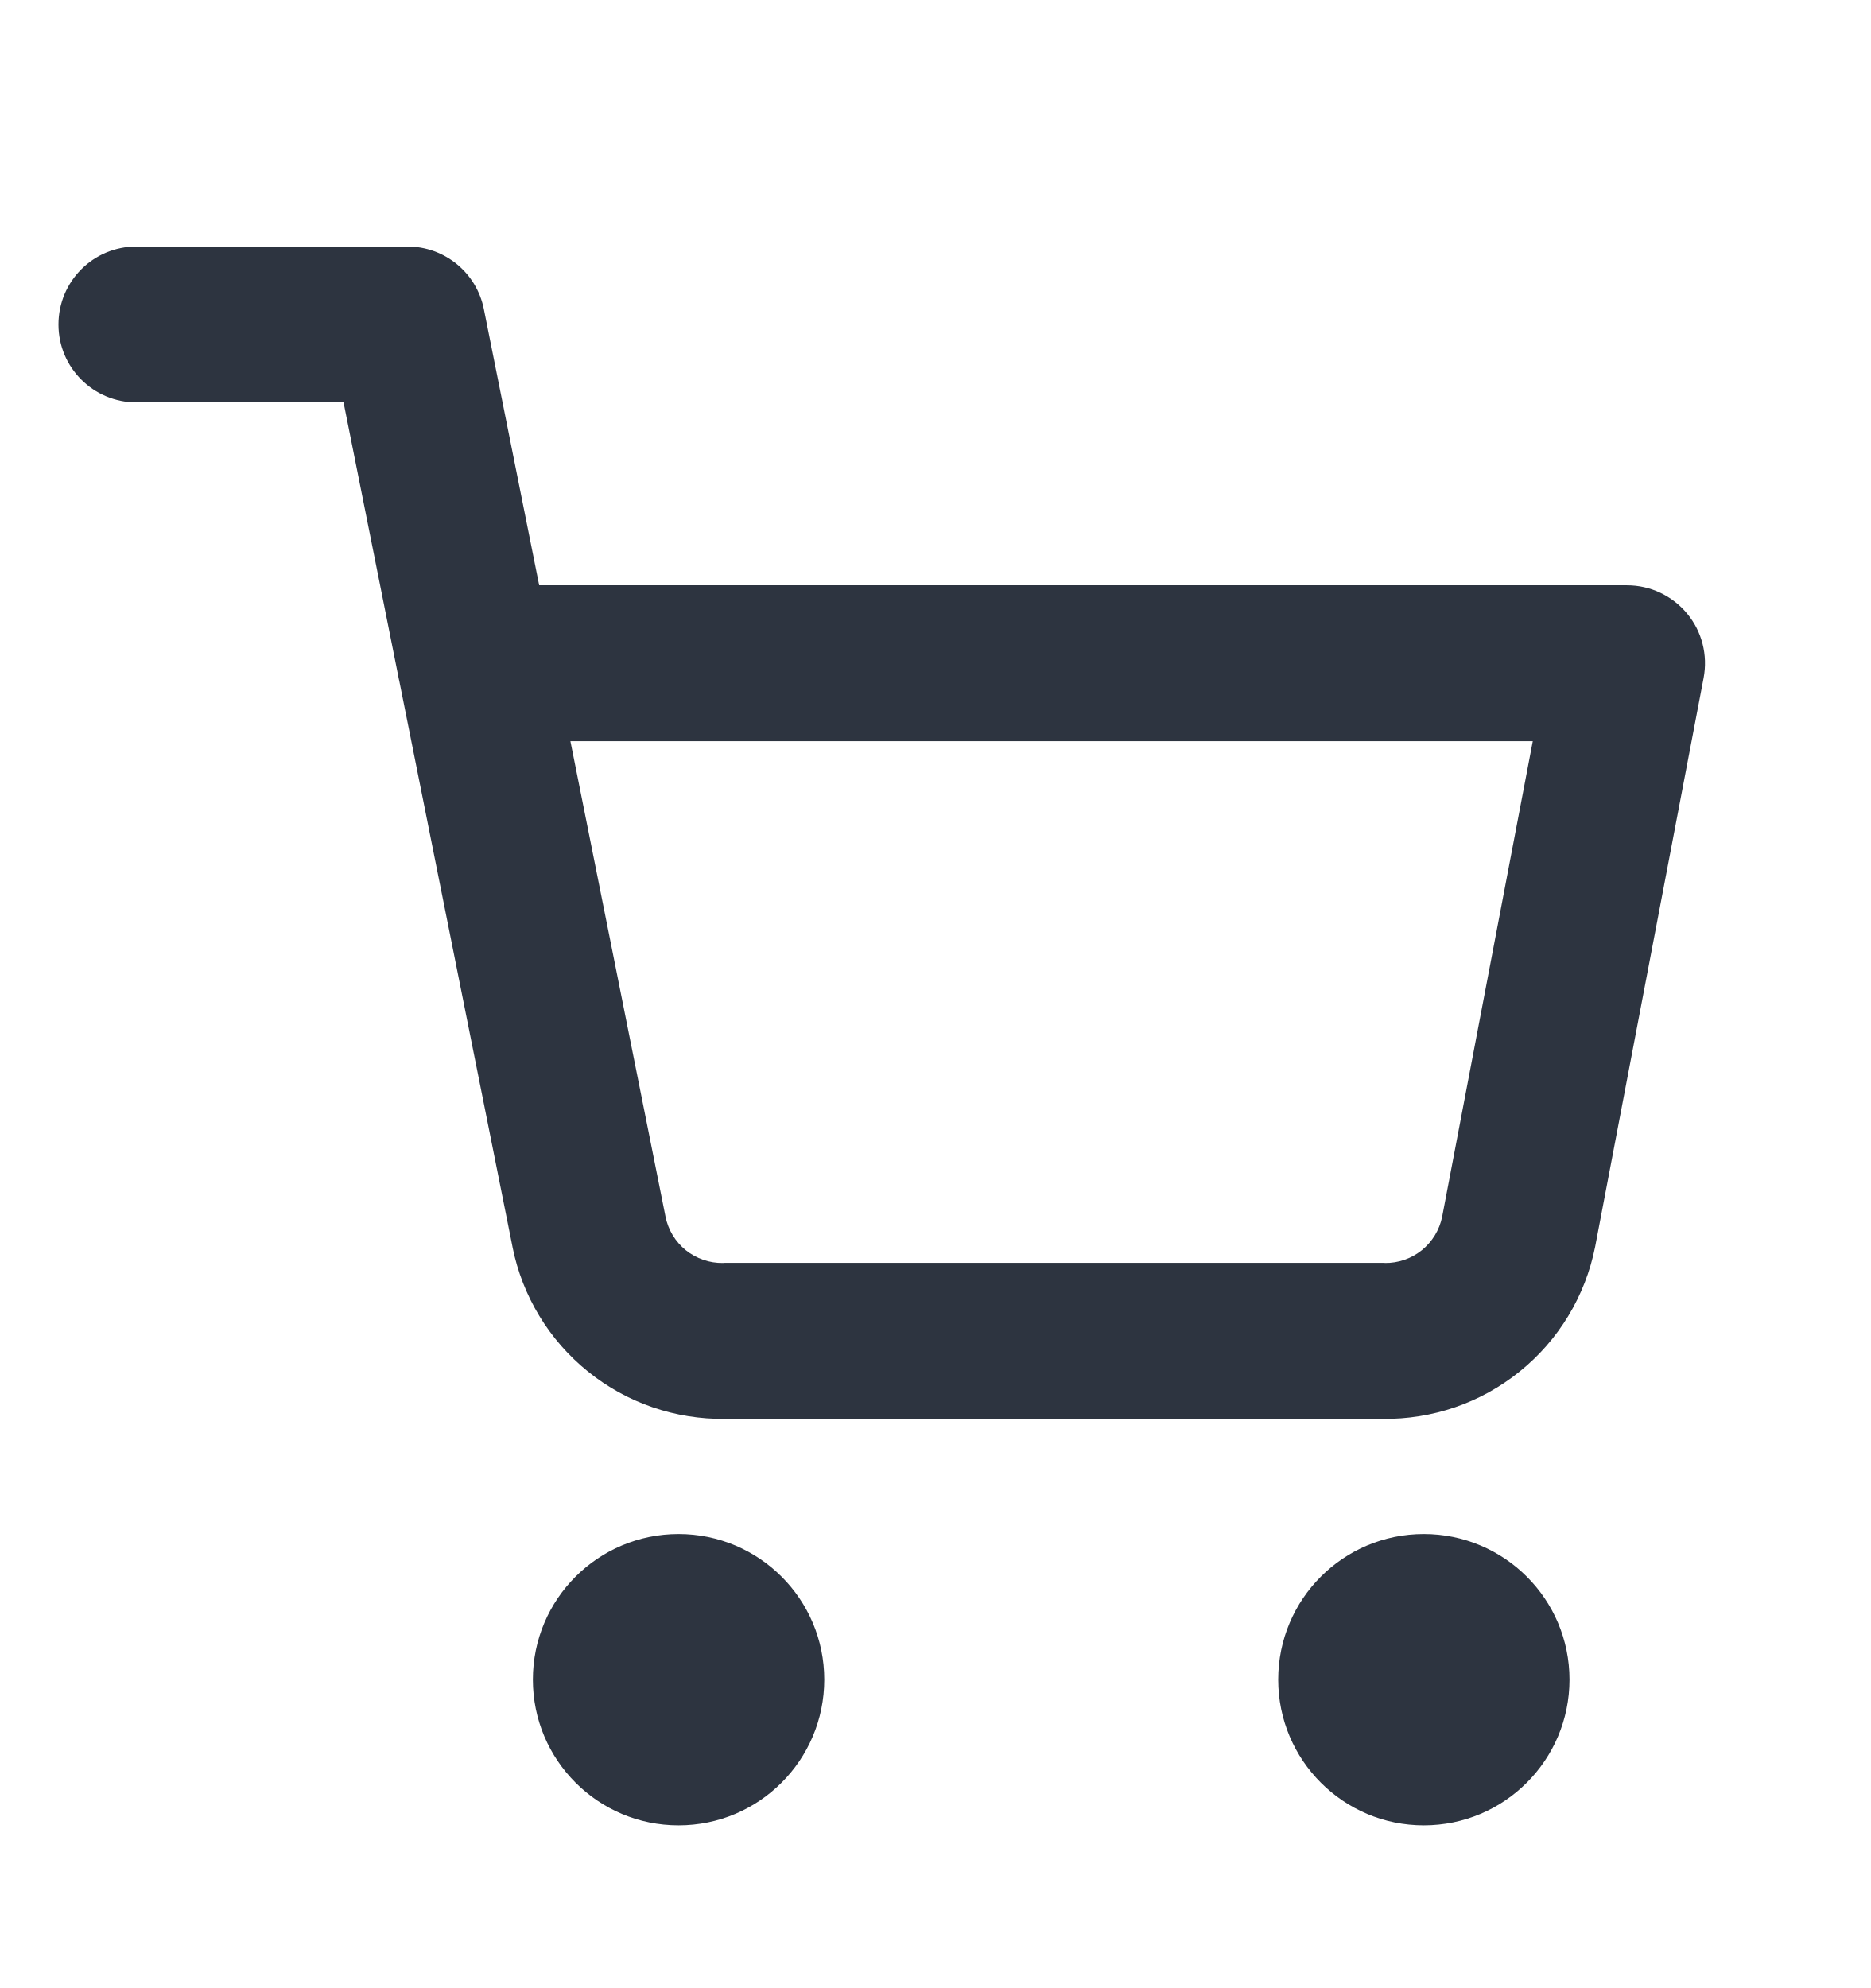
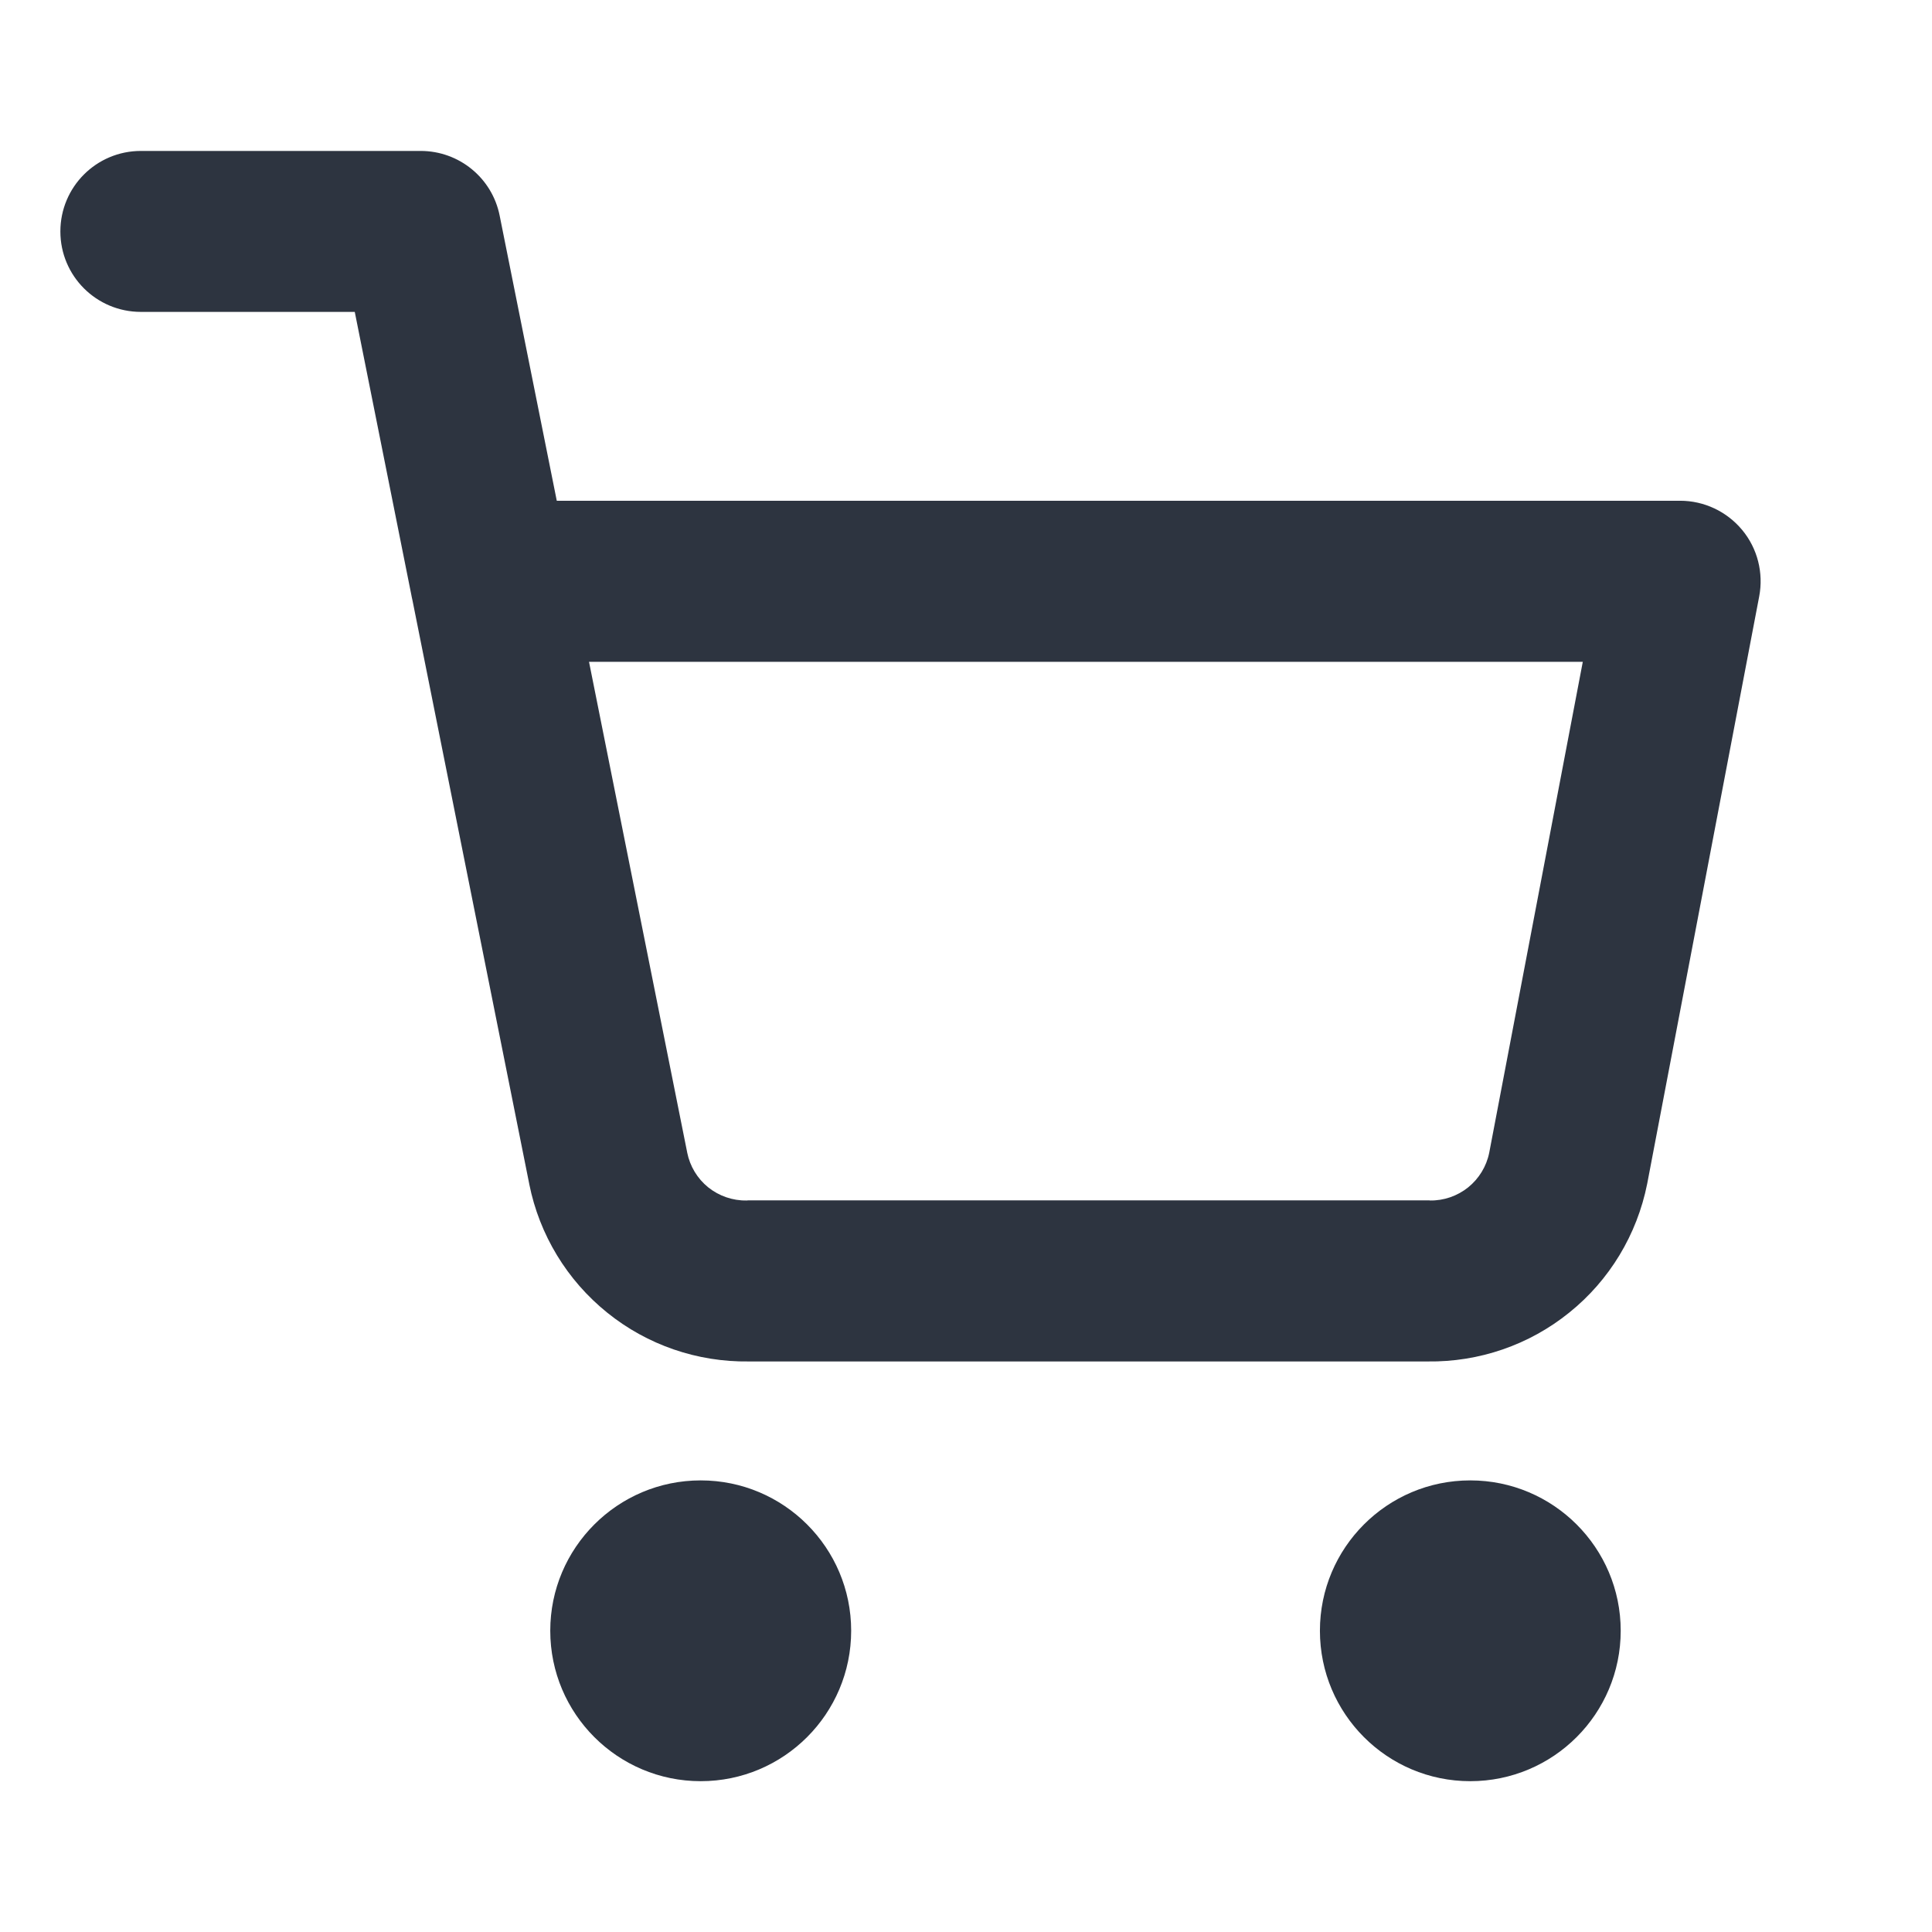
- <svg xmlns="http://www.w3.org/2000/svg" width="16" height="17" viewBox="0 0 16 17" fill="none">
-   <path fill-rule="evenodd" clip-rule="evenodd" d="M1.167 2.108C0.798 2.108 0.5 2.406 0.5 2.775C0.5 3.143 0.798 3.441 1.167 3.441H2.938L3.405 5.777C3.408 5.795 3.412 5.812 3.416 5.83L4.383 10.663L4.383 10.664C4.467 11.084 4.696 11.461 5.029 11.729C5.361 11.997 5.776 12.139 6.202 12.133H11.822C12.248 12.139 12.663 11.997 12.995 11.729C13.329 11.461 13.557 11.083 13.641 10.663L13.641 10.663L13.642 10.658L14.569 5.797C14.606 5.601 14.555 5.4 14.428 5.247C14.301 5.094 14.113 5.005 13.914 5.005H4.611L4.138 2.644C4.076 2.332 3.802 2.108 3.484 2.108H1.167ZM5.691 10.402L4.878 6.338H13.108L12.333 10.405C12.31 10.518 12.248 10.619 12.159 10.691C12.069 10.763 11.957 10.802 11.841 10.8L11.841 10.799H11.828H6.196V10.799L6.183 10.8C6.068 10.802 5.955 10.763 5.865 10.691C5.775 10.618 5.714 10.517 5.691 10.403L5.691 10.402ZM4.557 14.363C4.557 13.675 5.115 13.118 5.803 13.118C6.491 13.118 7.049 13.675 7.049 14.363C7.049 15.051 6.491 15.609 5.803 15.609C5.115 15.609 4.557 15.051 4.557 14.363ZM10.931 14.363C10.931 13.675 11.488 13.118 12.176 13.118C12.864 13.118 13.422 13.675 13.422 14.363C13.422 15.051 12.864 15.609 12.176 15.609C11.488 15.609 10.931 15.051 10.931 14.363Z" fill="#2D3440" />
+ <svg xmlns="http://www.w3.org/2000/svg" width="16" height="16" viewBox="0 0 16 16" fill="none">
+   <path fill-rule="evenodd" clip-rule="evenodd" d="M1.167 1.25C0.798 1.25 0.5 1.548 0.5 1.917C0.5 2.285 0.798 2.583 1.167 2.583H2.938L3.405 4.919C3.408 4.937 3.412 4.954 3.416 4.972L4.383 9.805L4.383 9.806C4.467 10.226 4.696 10.603 5.029 10.871C5.361 11.139 5.776 11.281 6.202 11.275H11.822C12.248 11.281 12.663 11.139 12.995 10.871C13.329 10.603 13.557 10.225 13.641 9.805L13.641 9.805L13.642 9.8L14.569 4.939C14.606 4.744 14.555 4.542 14.428 4.389C14.301 4.236 14.113 4.147 13.914 4.147H4.611L4.138 1.786C4.076 1.474 3.802 1.25 3.484 1.25H1.167ZM5.691 9.544L4.878 5.481H13.108L12.333 9.547C12.31 9.66 12.248 9.761 12.159 9.833C12.069 9.905 11.957 9.944 11.841 9.942L11.841 9.941H11.828H6.196V9.941L6.183 9.942C6.068 9.944 5.955 9.905 5.865 9.833C5.775 9.76 5.714 9.659 5.691 9.545L5.691 9.544ZM4.557 13.505C4.557 12.818 5.115 12.26 5.803 12.26C6.491 12.26 7.049 12.818 7.049 13.505C7.049 14.193 6.491 14.751 5.803 14.751C5.115 14.751 4.557 14.193 4.557 13.505ZM10.931 13.505C10.931 12.818 11.488 12.26 12.176 12.26C12.864 12.26 13.422 12.818 13.422 13.505C13.422 14.193 12.864 14.751 12.176 14.751C11.488 14.751 10.931 14.193 10.931 13.505Z" fill="#2D3440" />
</svg>
